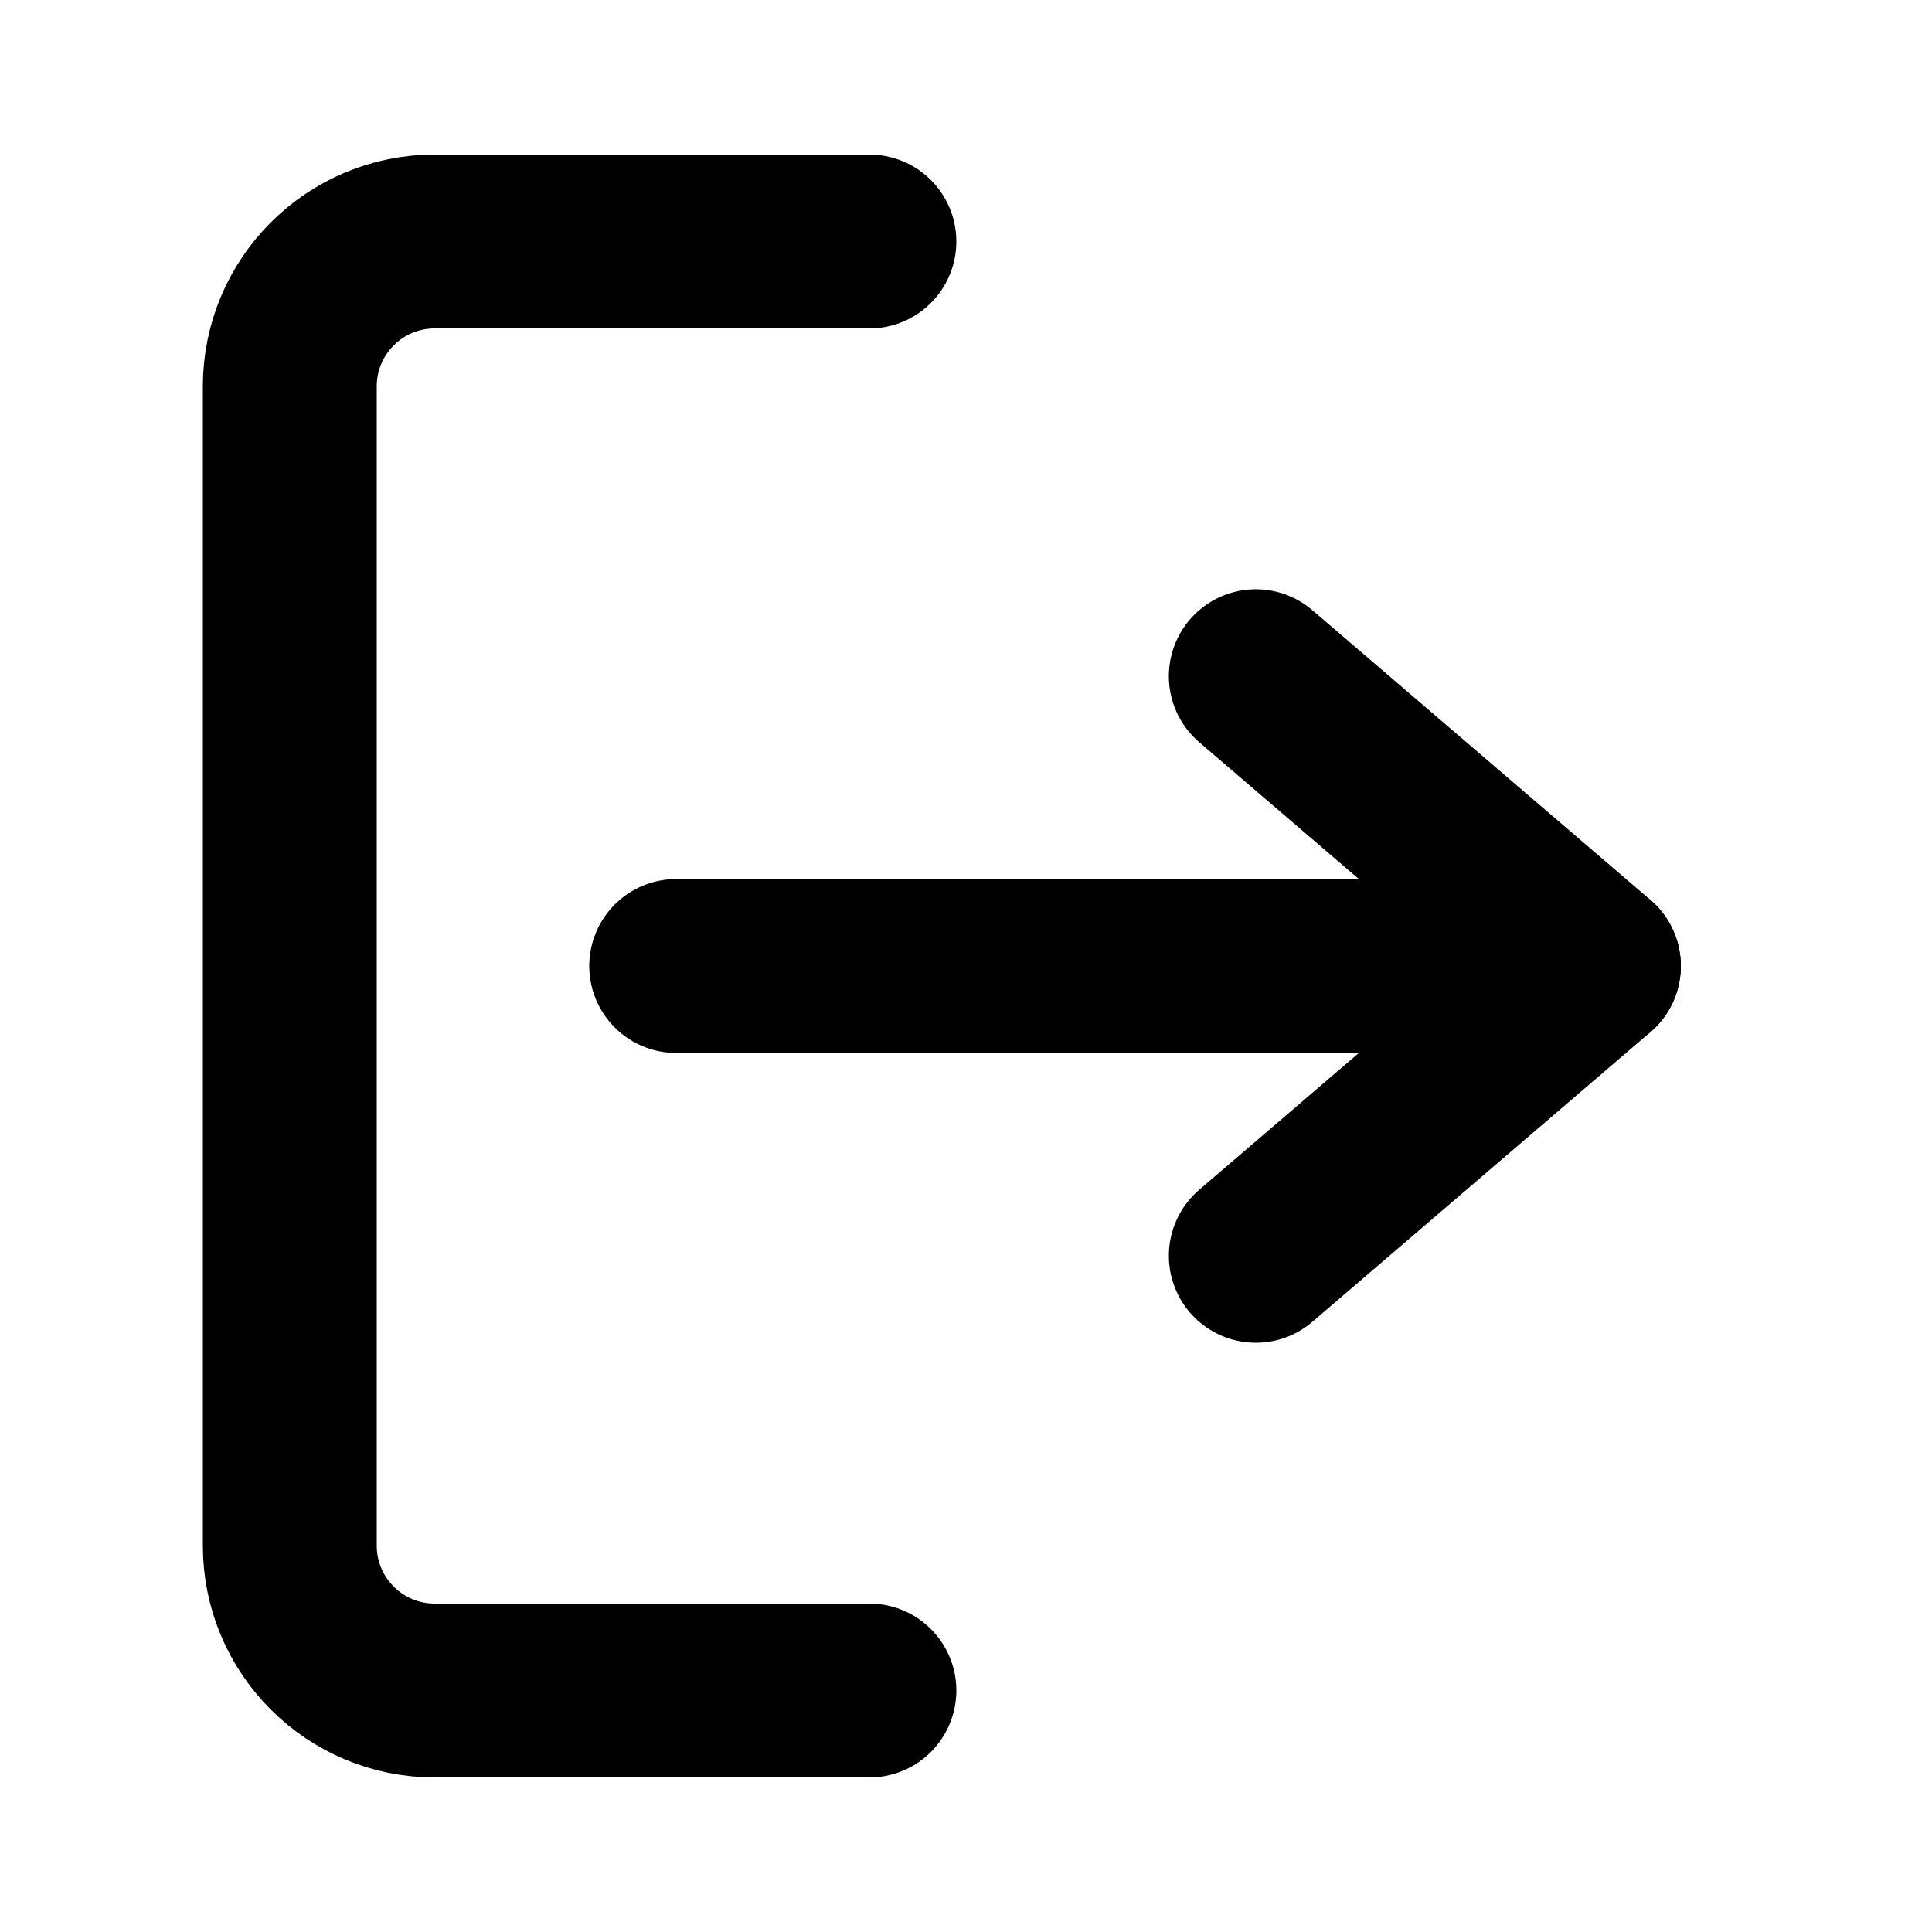
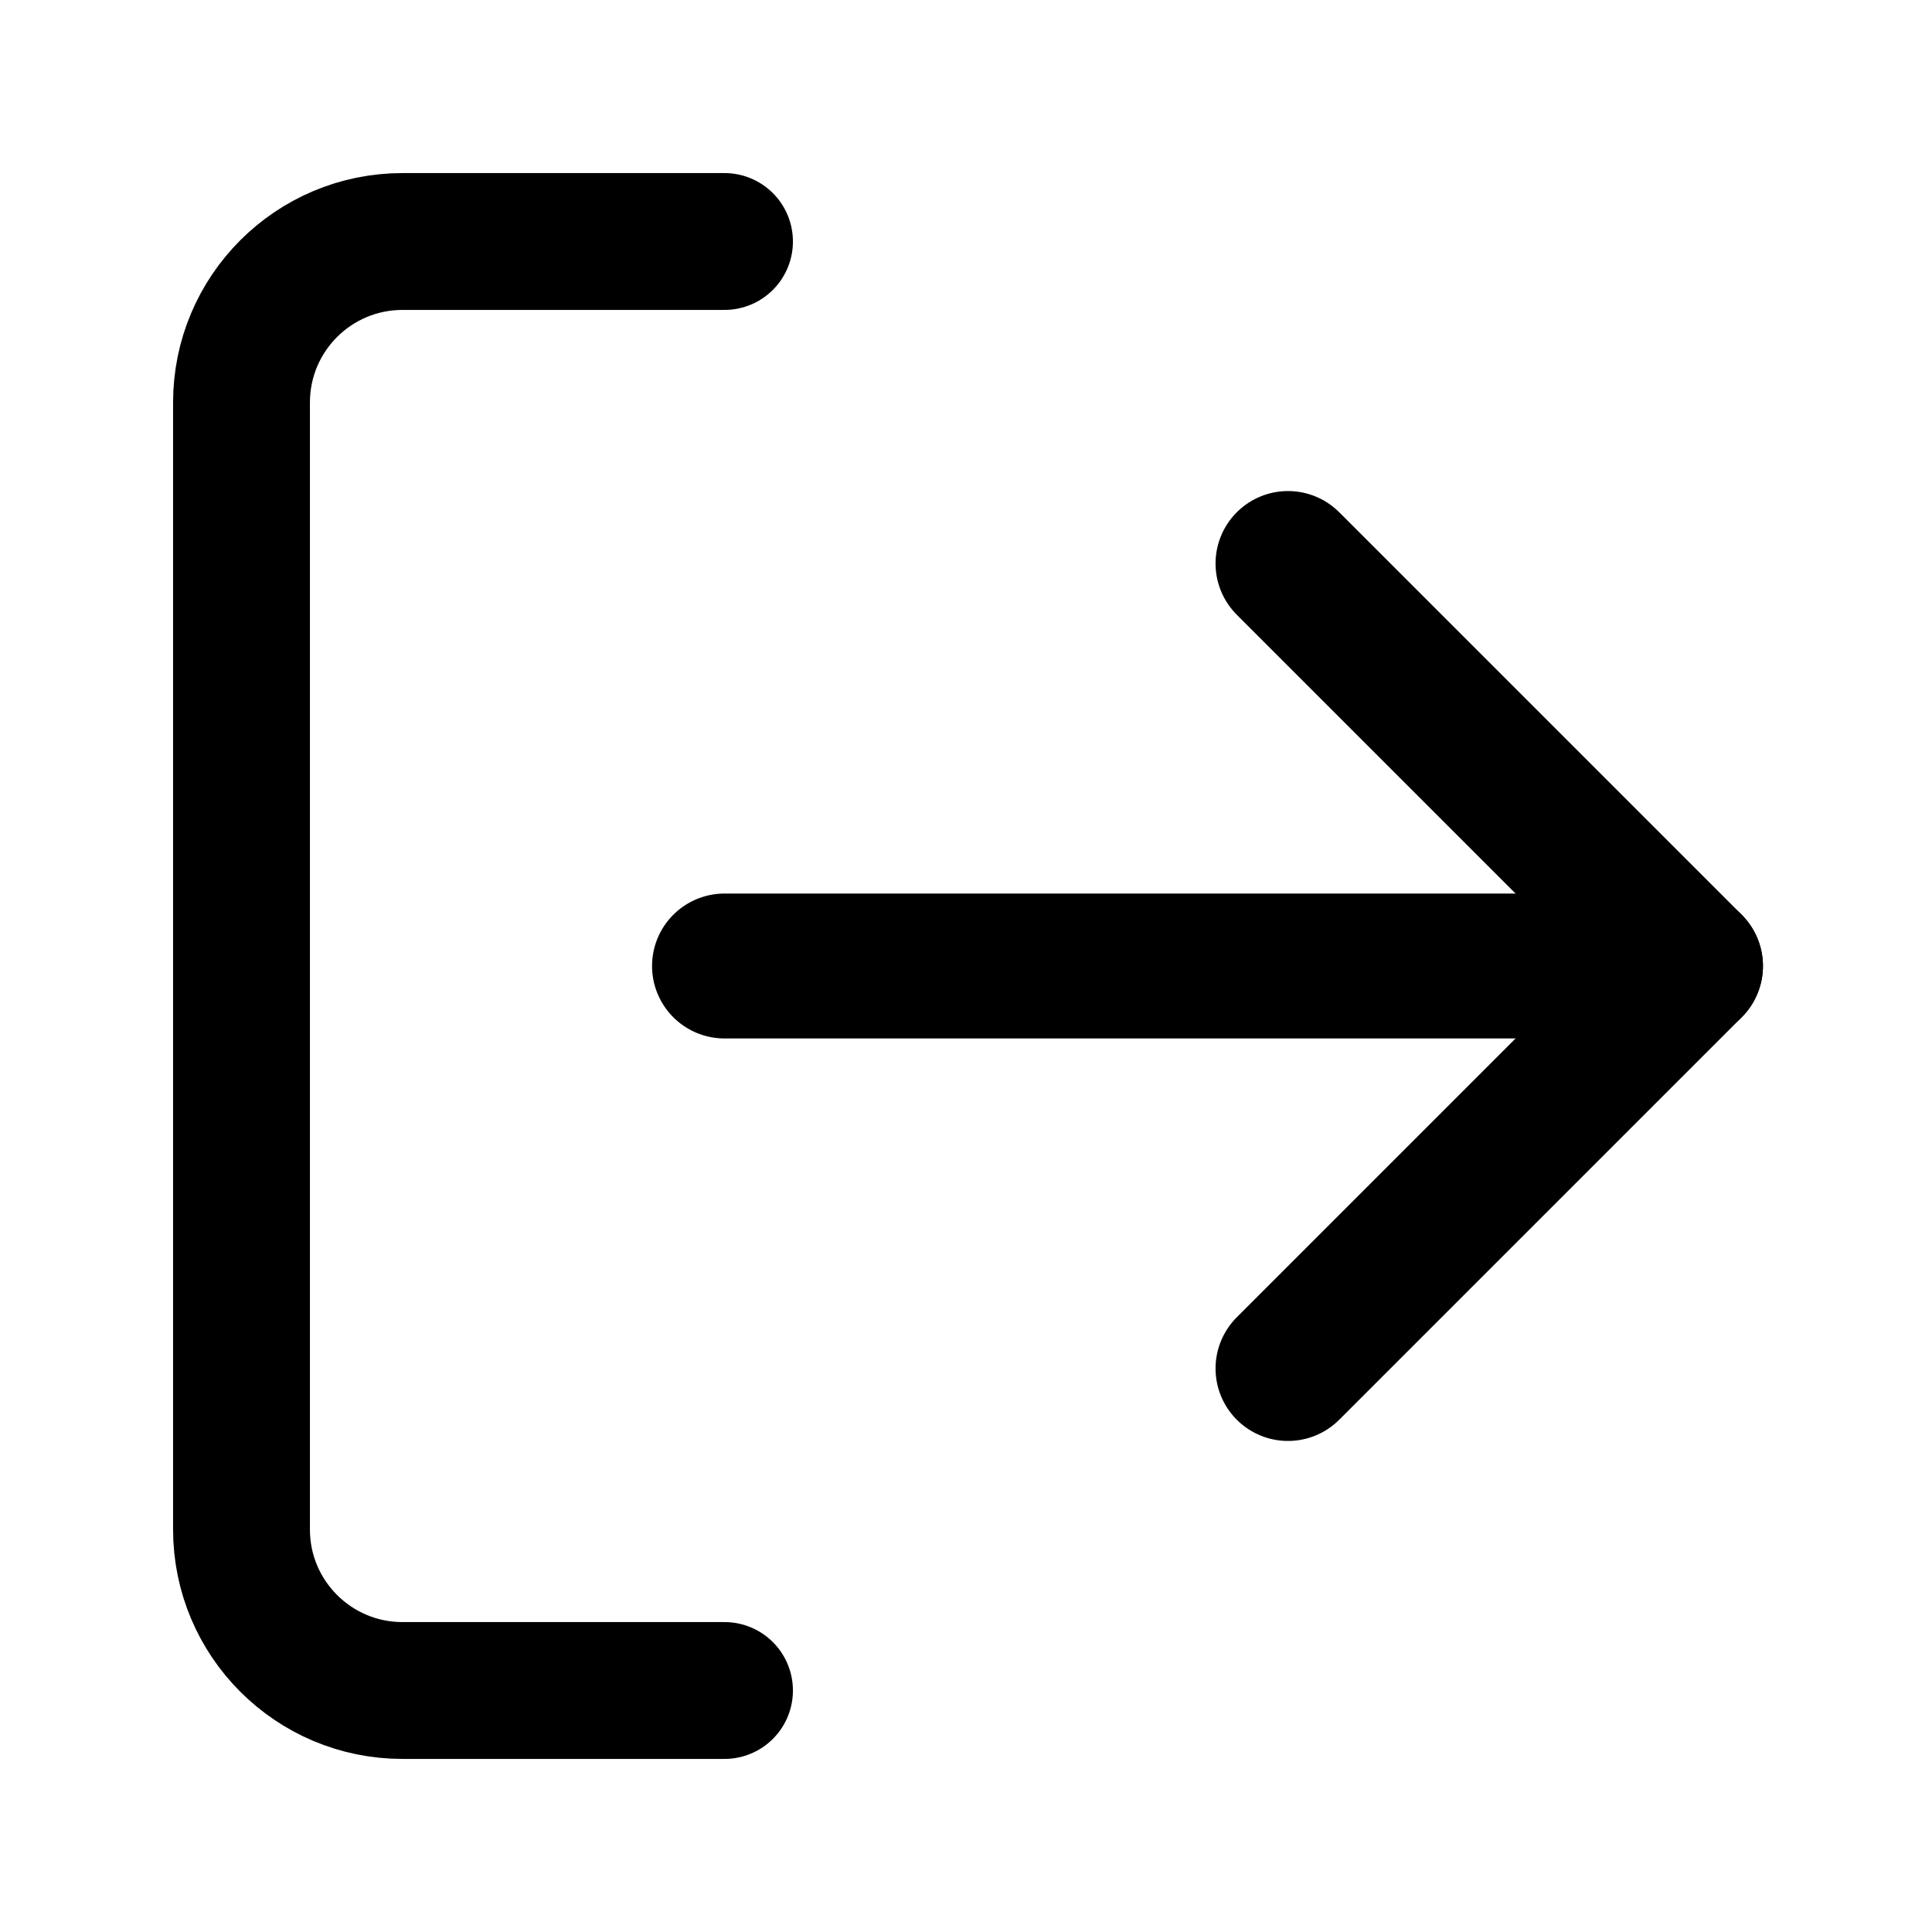
- <svg xmlns="http://www.w3.org/2000/svg" viewBox="0 0 20 20" width="20" height="20">
-   <path d="M9 2.5H4.5A1.5 1.5 0 0 0 3 4v12a1.5 1.5 0 0 0 1.5 1.5H9" fill="none" stroke="currentColor" stroke-width="1.8" stroke-linecap="round" stroke-linejoin="round" />
-   <path d="M13 7l3.5 3L13 13" fill="none" stroke="currentColor" stroke-width="1.8" stroke-linecap="round" stroke-linejoin="round" />
-   <line x1="7" y1="10" x2="16.5" y2="10" stroke="currentColor" stroke-width="1.8" stroke-linecap="round" />
+ <svg xmlns="http://www.w3.org/2000/svg" viewBox="0 0 24 24" fill="none">
+   <path d="M9 3H5a2 2 0 0 0-2 2v14a2 2 0 0 0 2 2h4" fill="softColor" />
+   <path d="M9 3H5a2 2 0 0 0-2 2v14a2 2 0 0 0 2 2h4" stroke="currentColor" stroke-width="1.7" stroke-linecap="round" stroke-linejoin="round" />
+   <path d="M16 17l5-5-5-5" stroke="currentColor" stroke-width="1.8" stroke-linecap="round" stroke-linejoin="round" />
+   <path d="M21 12H9" stroke="currentColor" stroke-width="1.8" stroke-linecap="round" />
</svg>
